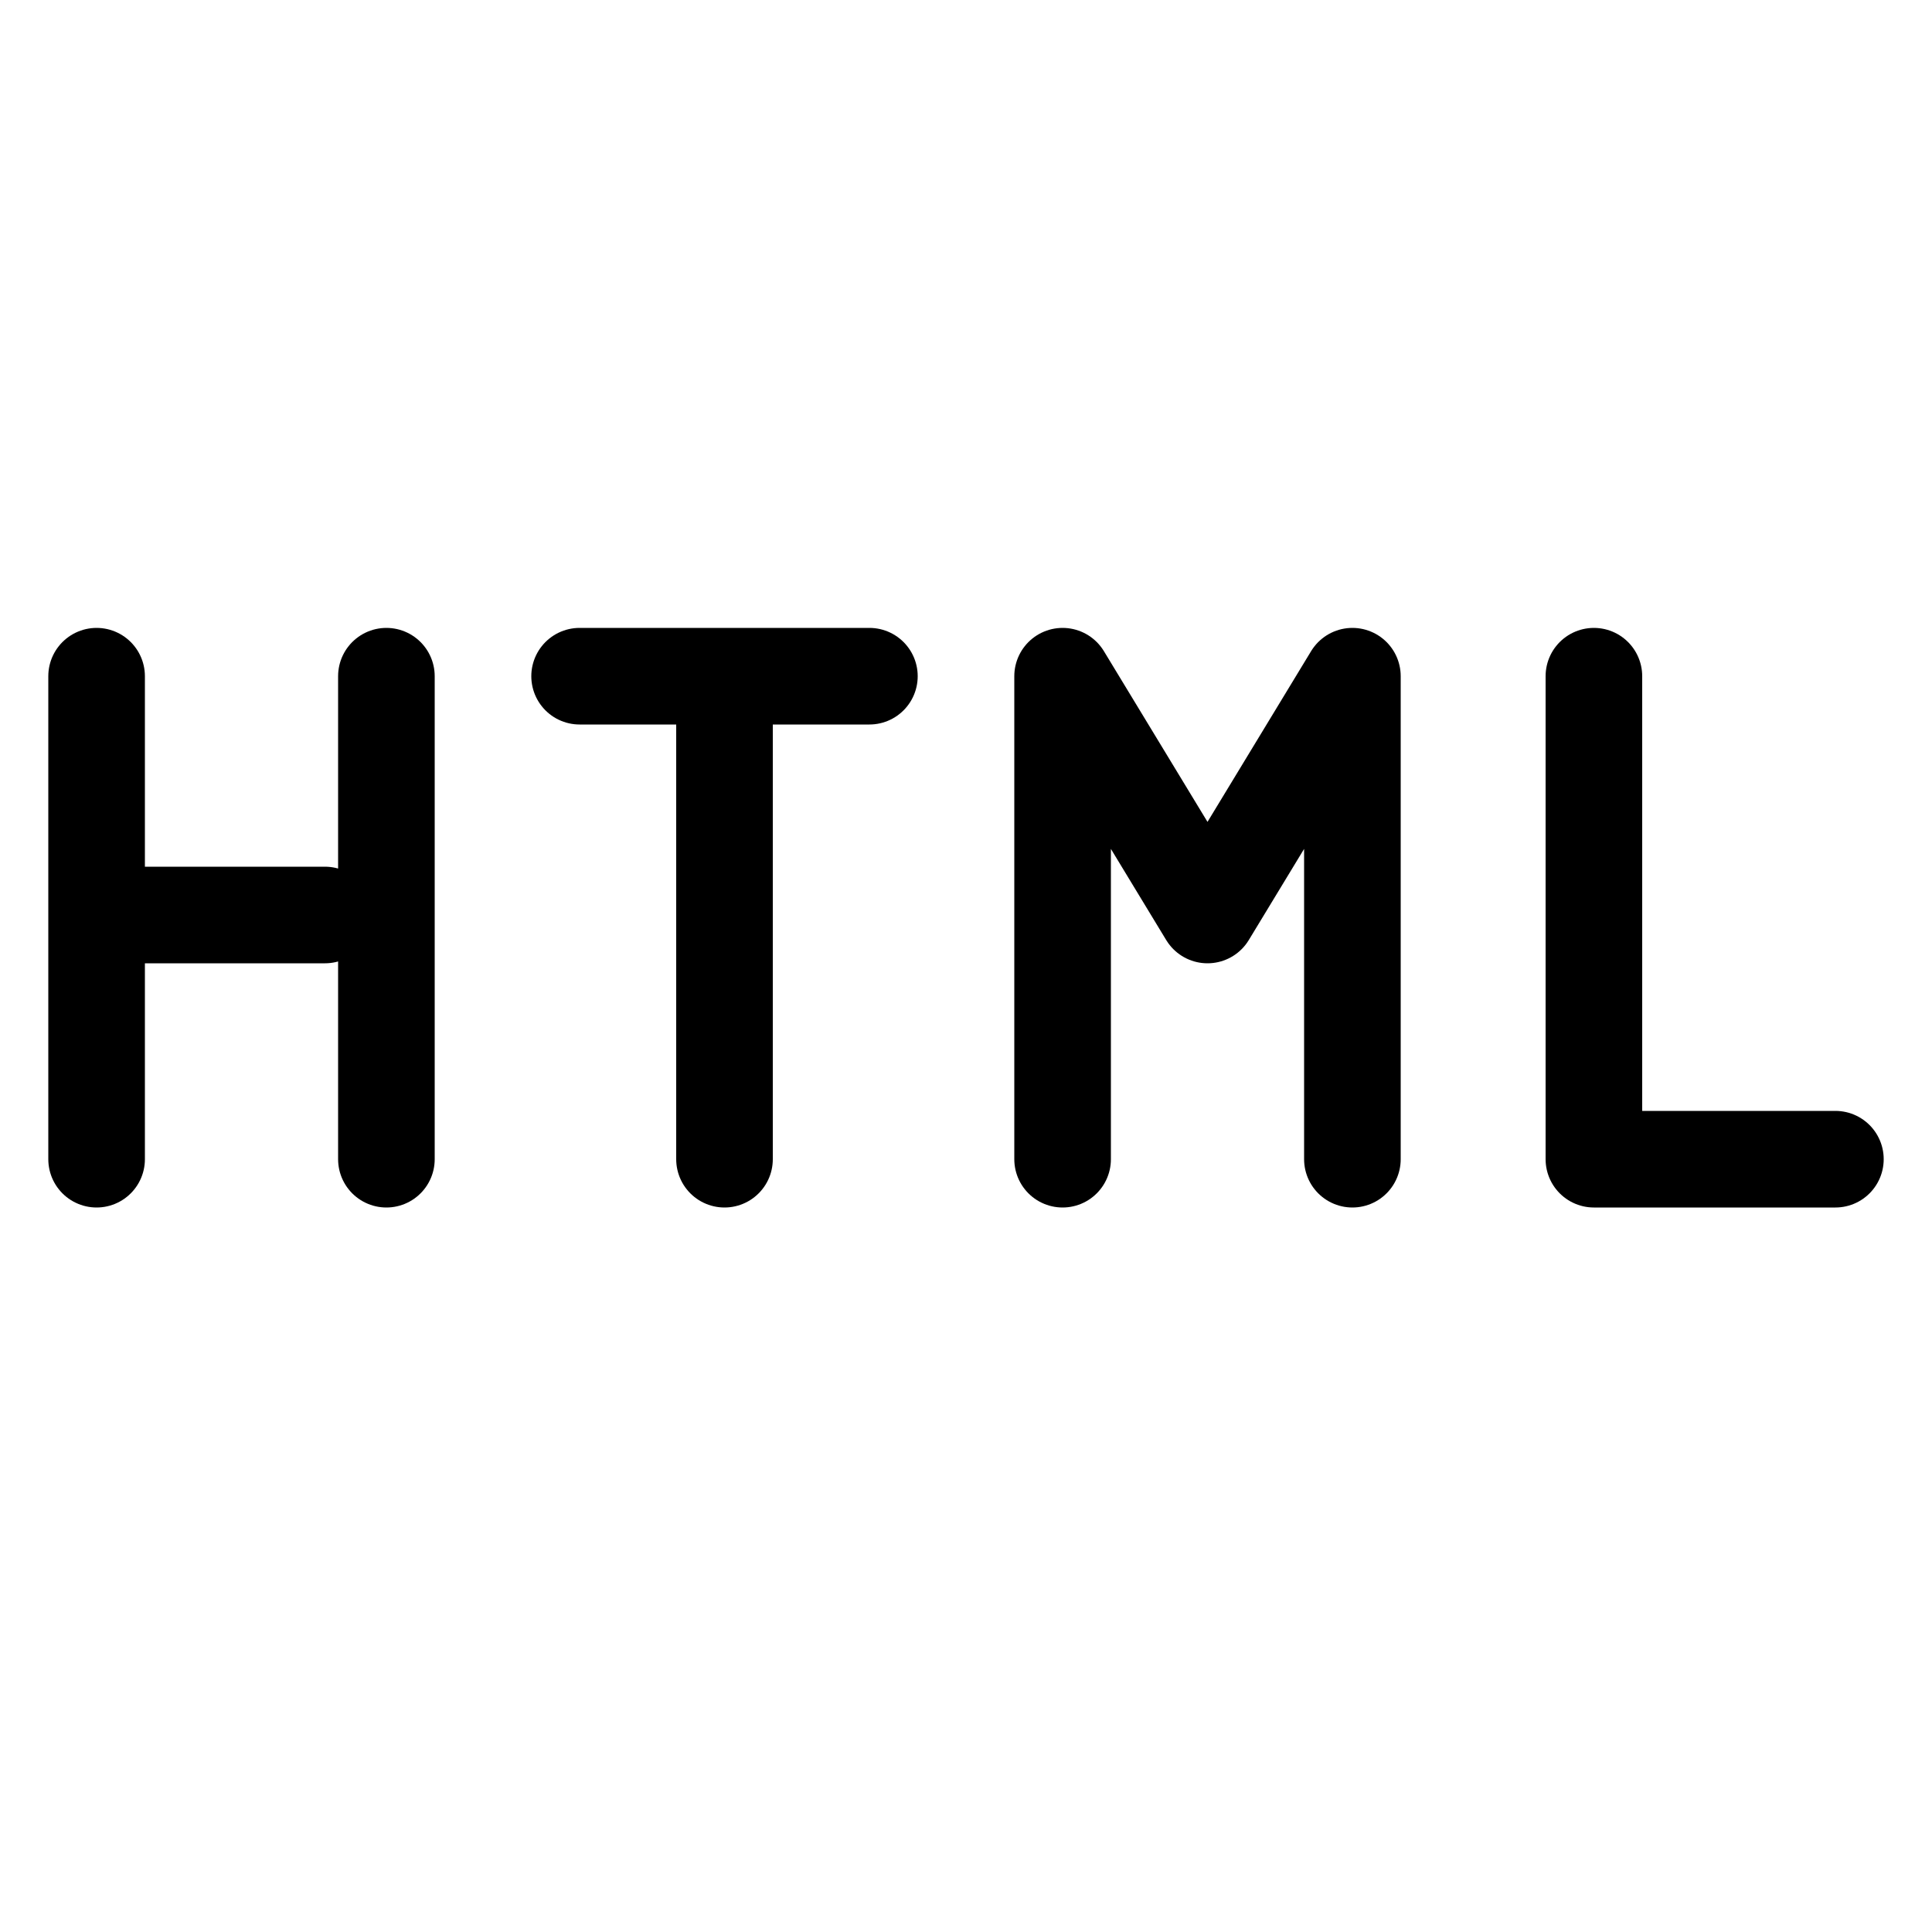
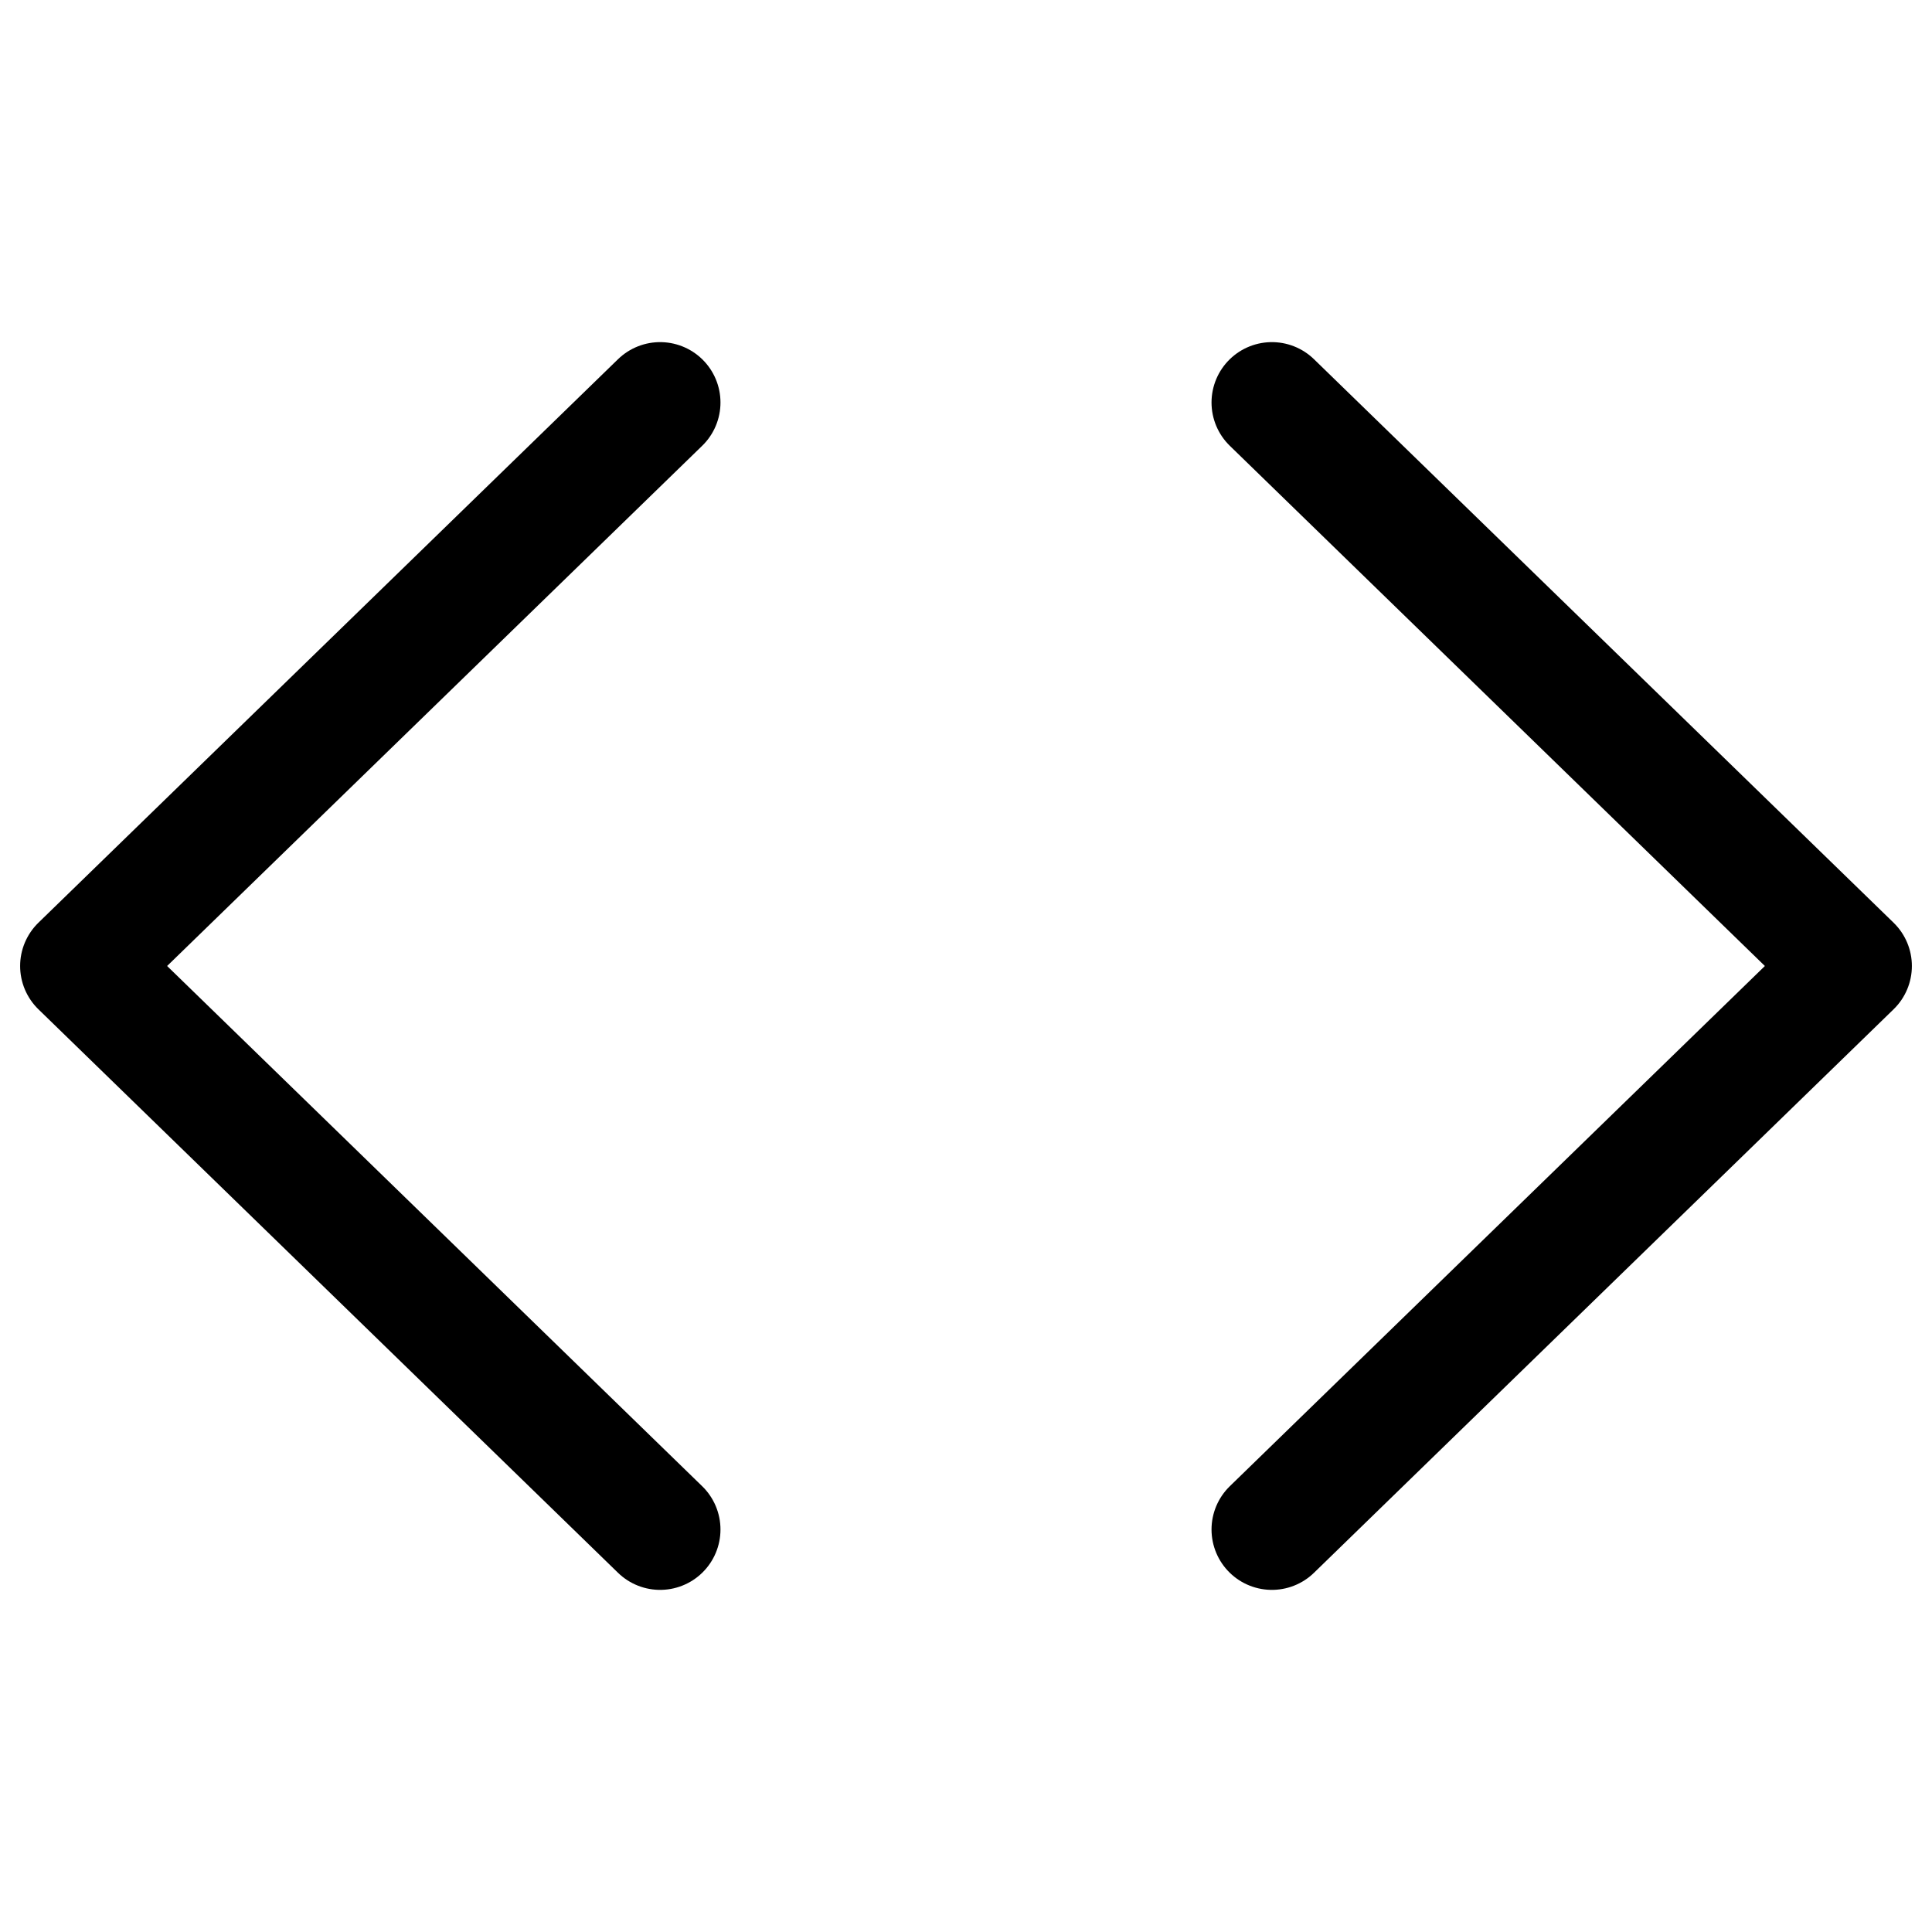
- <svg xmlns="http://www.w3.org/2000/svg" viewBox="0 0 20 20">
-   <path fill="none" stroke="currentColor" stroke-linecap="round" stroke-linejoin="round" d="M1 12V7m3 5V7M1 9.472h2.364M14 12V7l-1.5 2.472L11 7v5m8 0h-2.5V7m-9 5V7M6 7h3" />
+ <svg xmlns="http://www.w3.org/2000/svg" fill="none" viewBox="0 0 24 24">
+   <path stroke="currentColor" stroke-linecap="round" stroke-linejoin="round" stroke-width="1.5" d="M8.2 5 1 12l7.2 7m7.6-14 7.2 7-7.2 7" />
</svg>
